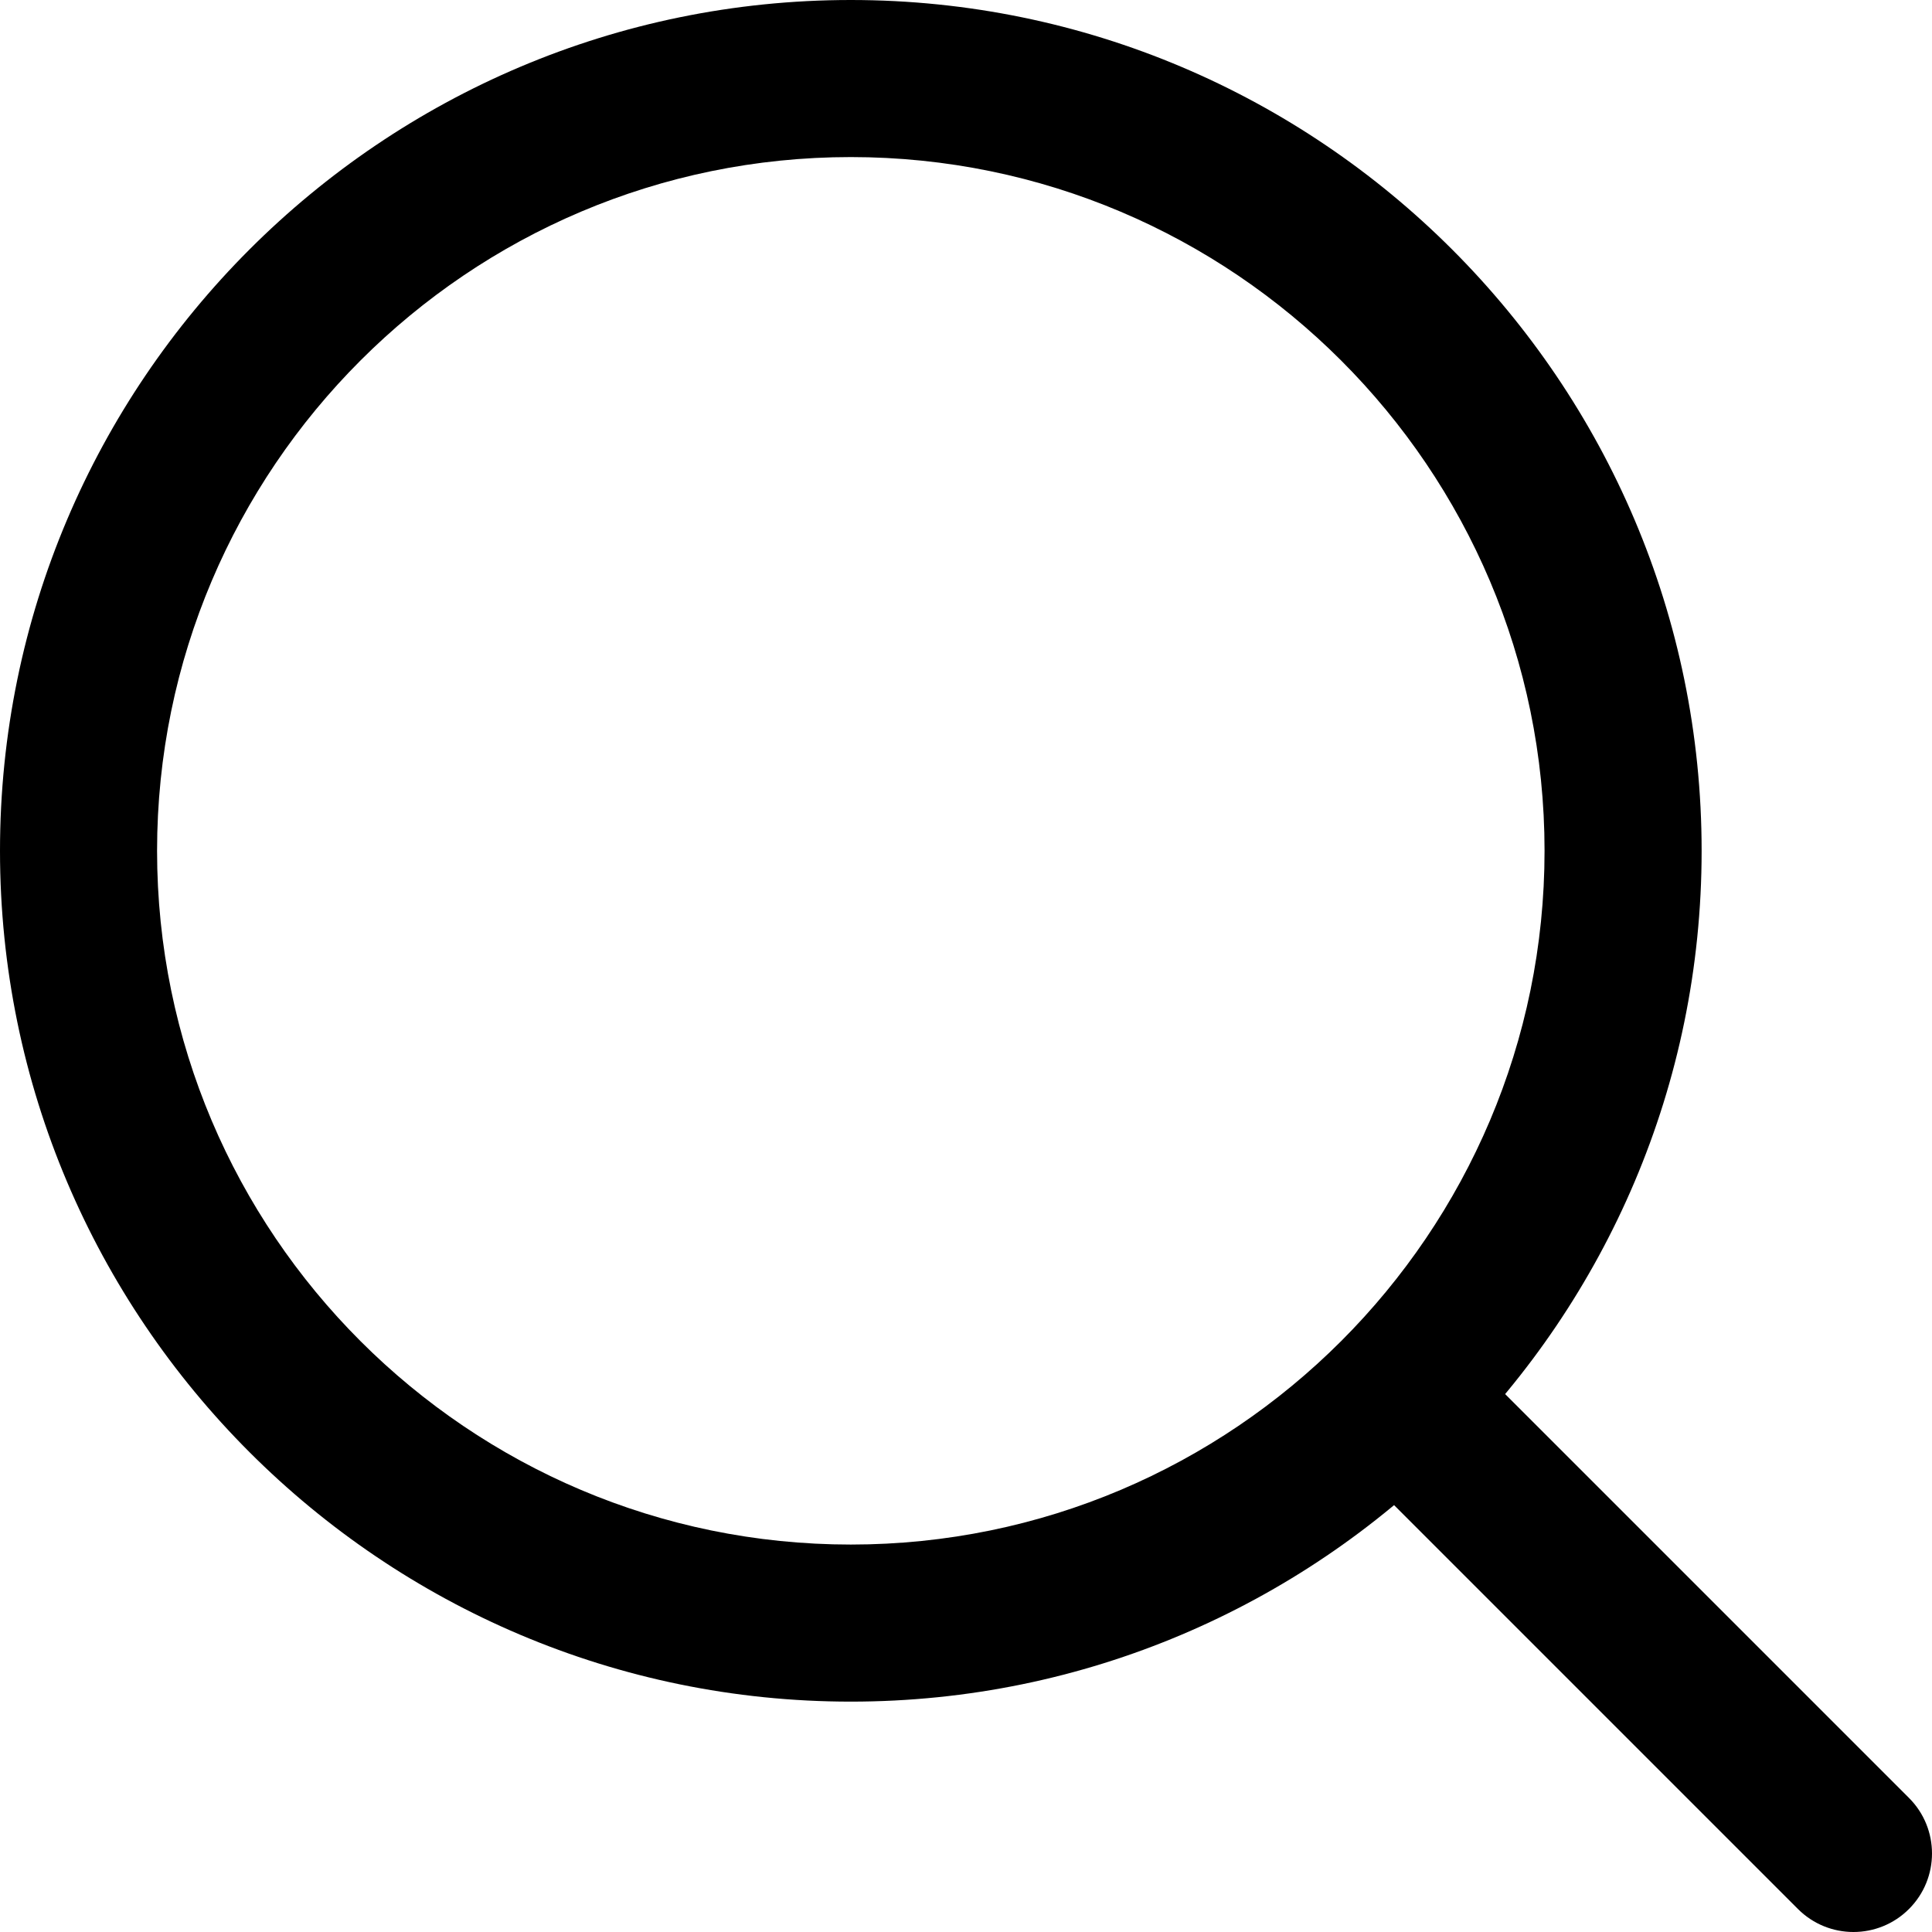
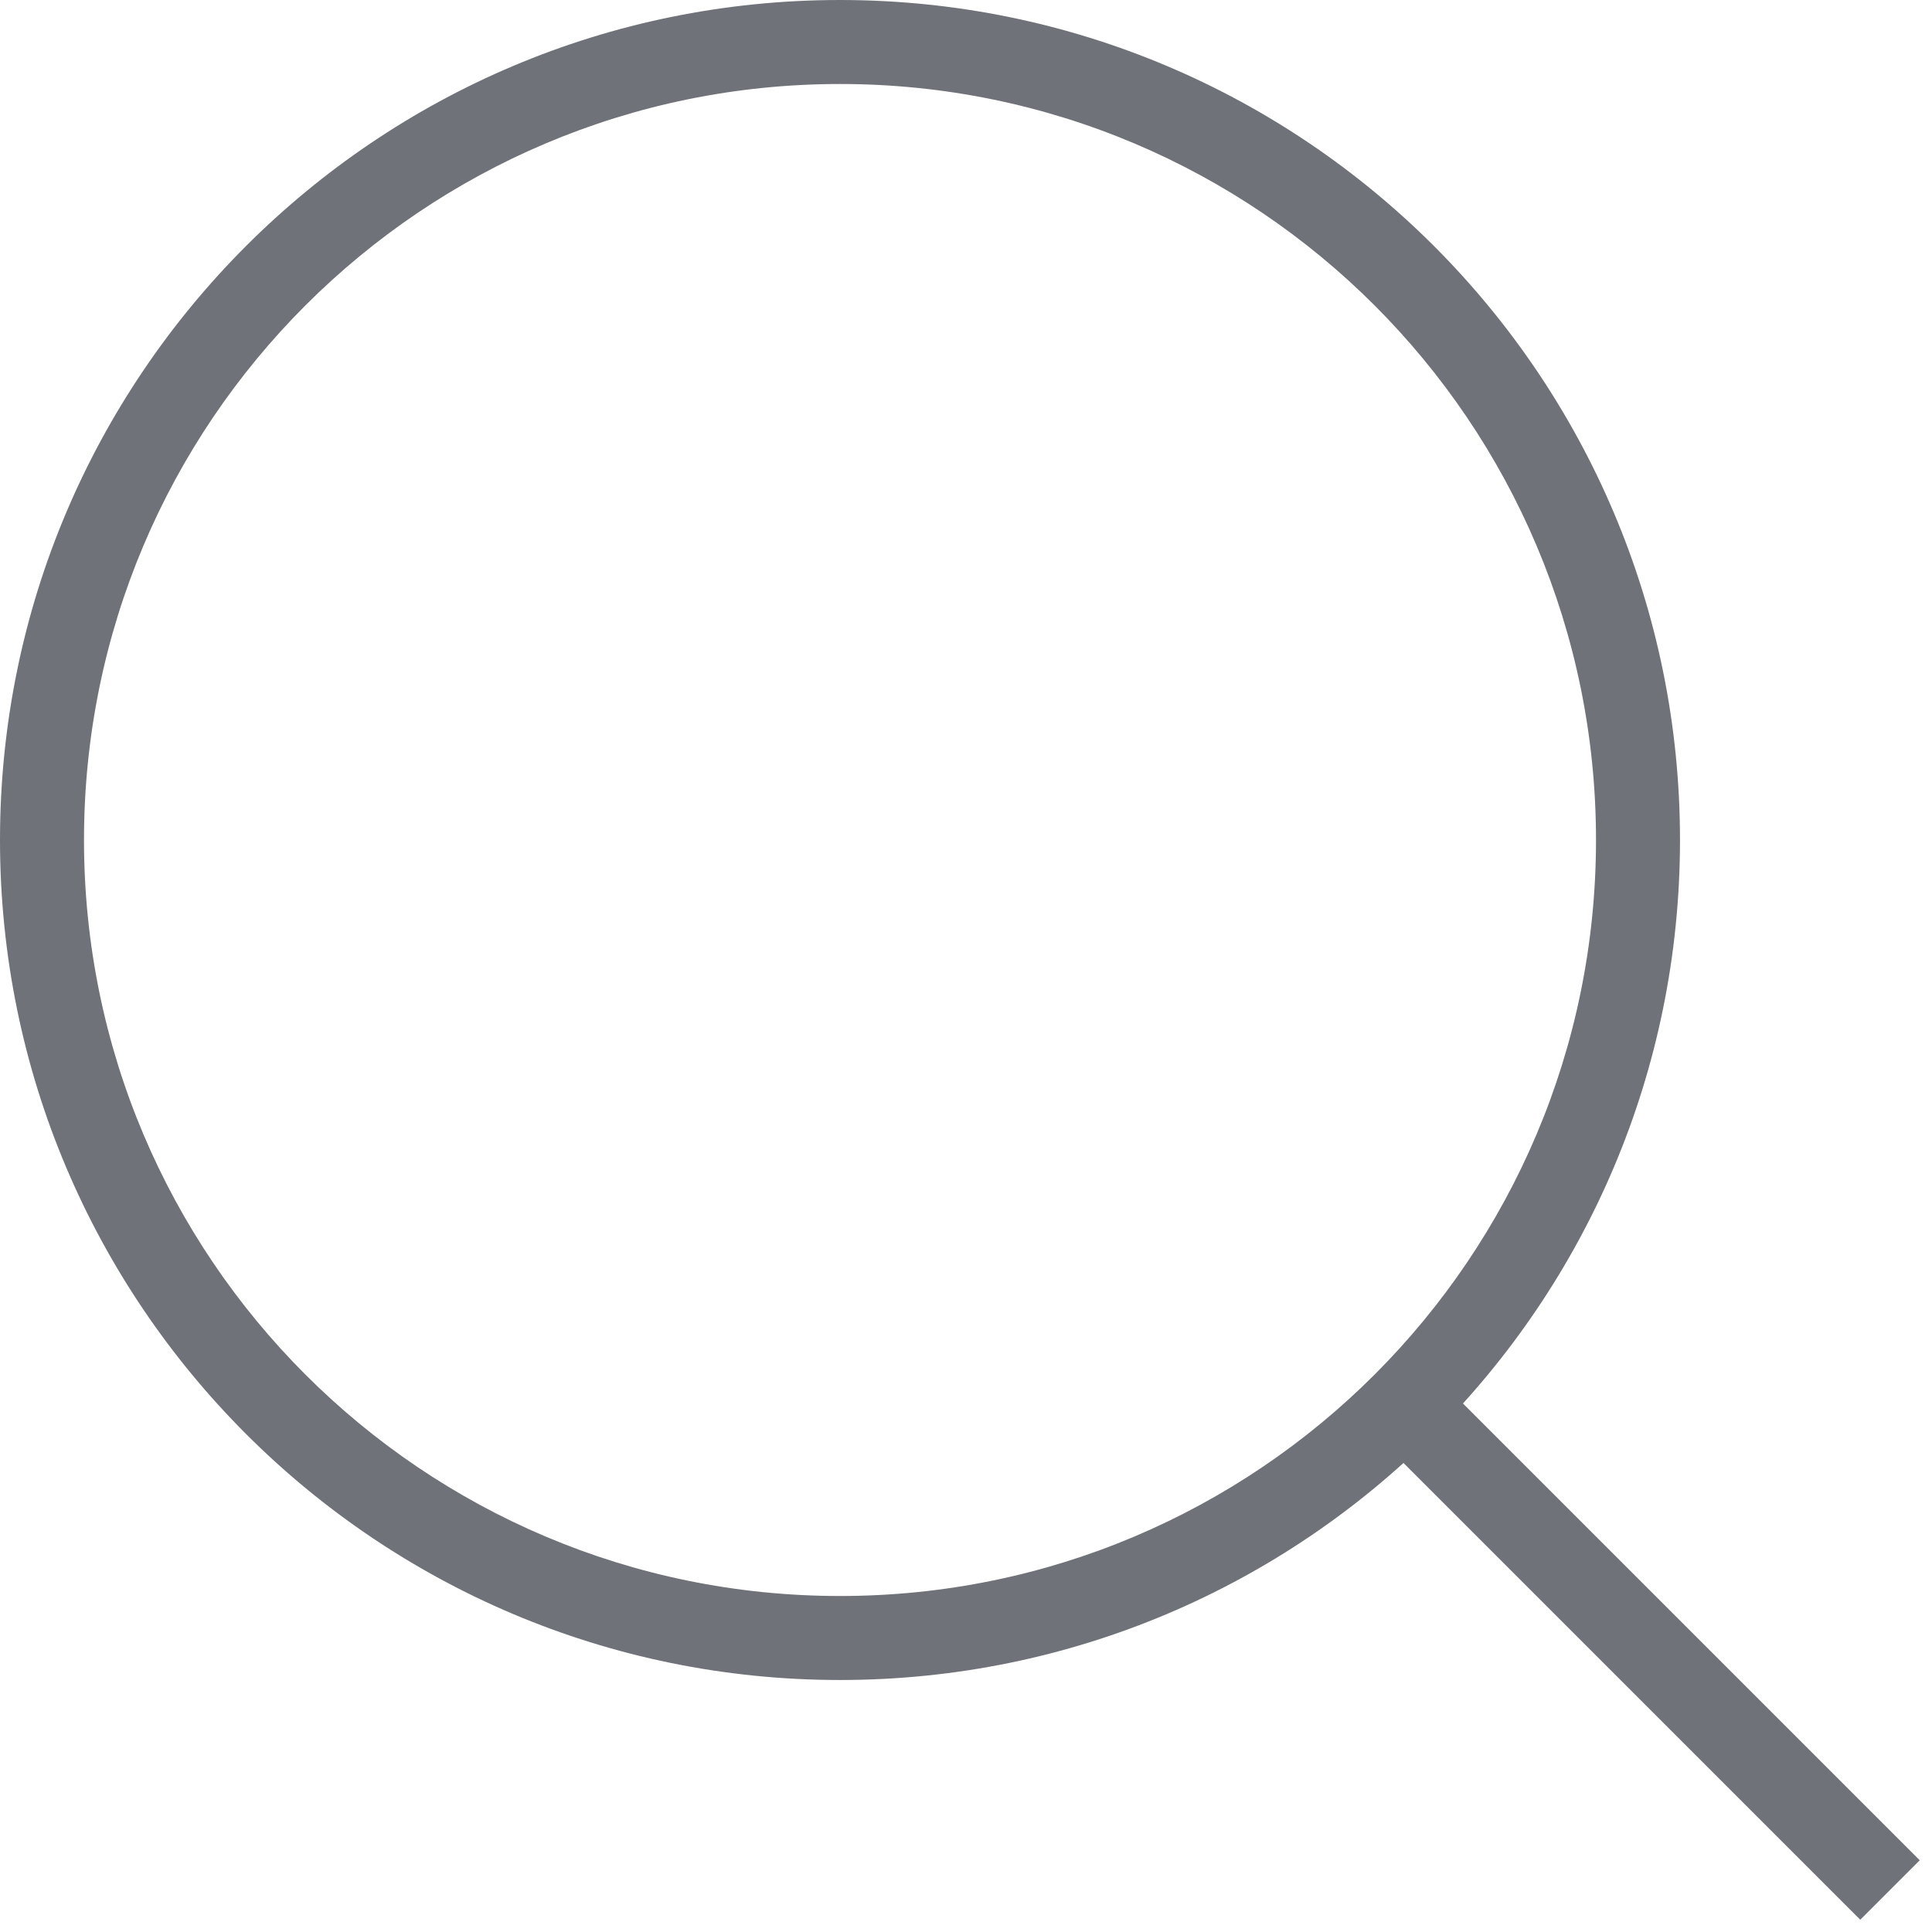
- <svg xmlns="http://www.w3.org/2000/svg" version="1.1" id="Capa_1" x="0px" y="0px" viewBox="0 0 512 512" style="enable-background:new 0 0 512 512;" xml:space="preserve">
-   <g>
-     <g>
-       <path d="M225.474,0C101.151,0,0,101.151,0,225.474c0,124.33,101.151,225.474,225.474,225.474    c124.33,0,225.474-101.144,225.474-225.474C450.948,101.151,349.804,0,225.474,0z M225.474,409.323    c-101.373,0-183.848-82.475-183.848-183.848S124.101,41.626,225.474,41.626s183.848,82.475,183.848,183.848    S326.847,409.323,225.474,409.323z" />
-     </g>
-   </g>
-   <g>
-     <g>
-       <path d="M505.902,476.472L386.574,357.144c-8.131-8.131-21.299-8.131-29.43,0c-8.131,8.124-8.131,21.306,0,29.43l119.328,119.328    c4.065,4.065,9.387,6.098,14.715,6.098c5.321,0,10.649-2.033,14.715-6.098C514.033,497.778,514.033,484.596,505.902,476.472z" />
-     </g>
-   </g>
-   <g>
- </g>
-   <g>
- </g>
-   <g>
- </g>
-   <g>
- </g>
-   <g>
- </g>
-   <g>
- </g>
-   <g>
- </g>
-   <g>
- </g>
-   <g>
- </g>
-   <g>
- </g>
-   <g>
- </g>
-   <g>
- </g>
-   <g>
- </g>
-   <g>
- </g>
-   <g>
- </g>
+ <svg xmlns="http://www.w3.org/2000/svg" width="23" height="23" viewBox="0 0 23 23" fill="none">
+   <path fill-rule="evenodd" clip-rule="evenodd" d="M10 19C14.971 19 19 14.971 19 10C19 5.029 14.971 1 10 1C5.029 1 1 5.029 1 10C1 14.971 5.029 19 10 19ZM10 20C15.523 20 20 15.523 20 10C20 4.477 15.523 0 10 0C4.477 0 0 4.477 0 10C0 15.523 4.477 20 10 20Z" fill="#6F7278" />
+   <path fill-rule="evenodd" clip-rule="evenodd" d="M22.146 22.854L16.646 17.354L17.354 16.646L22.854 22.146L22.146 22.854Z" fill="#6F7278" />
</svg>
